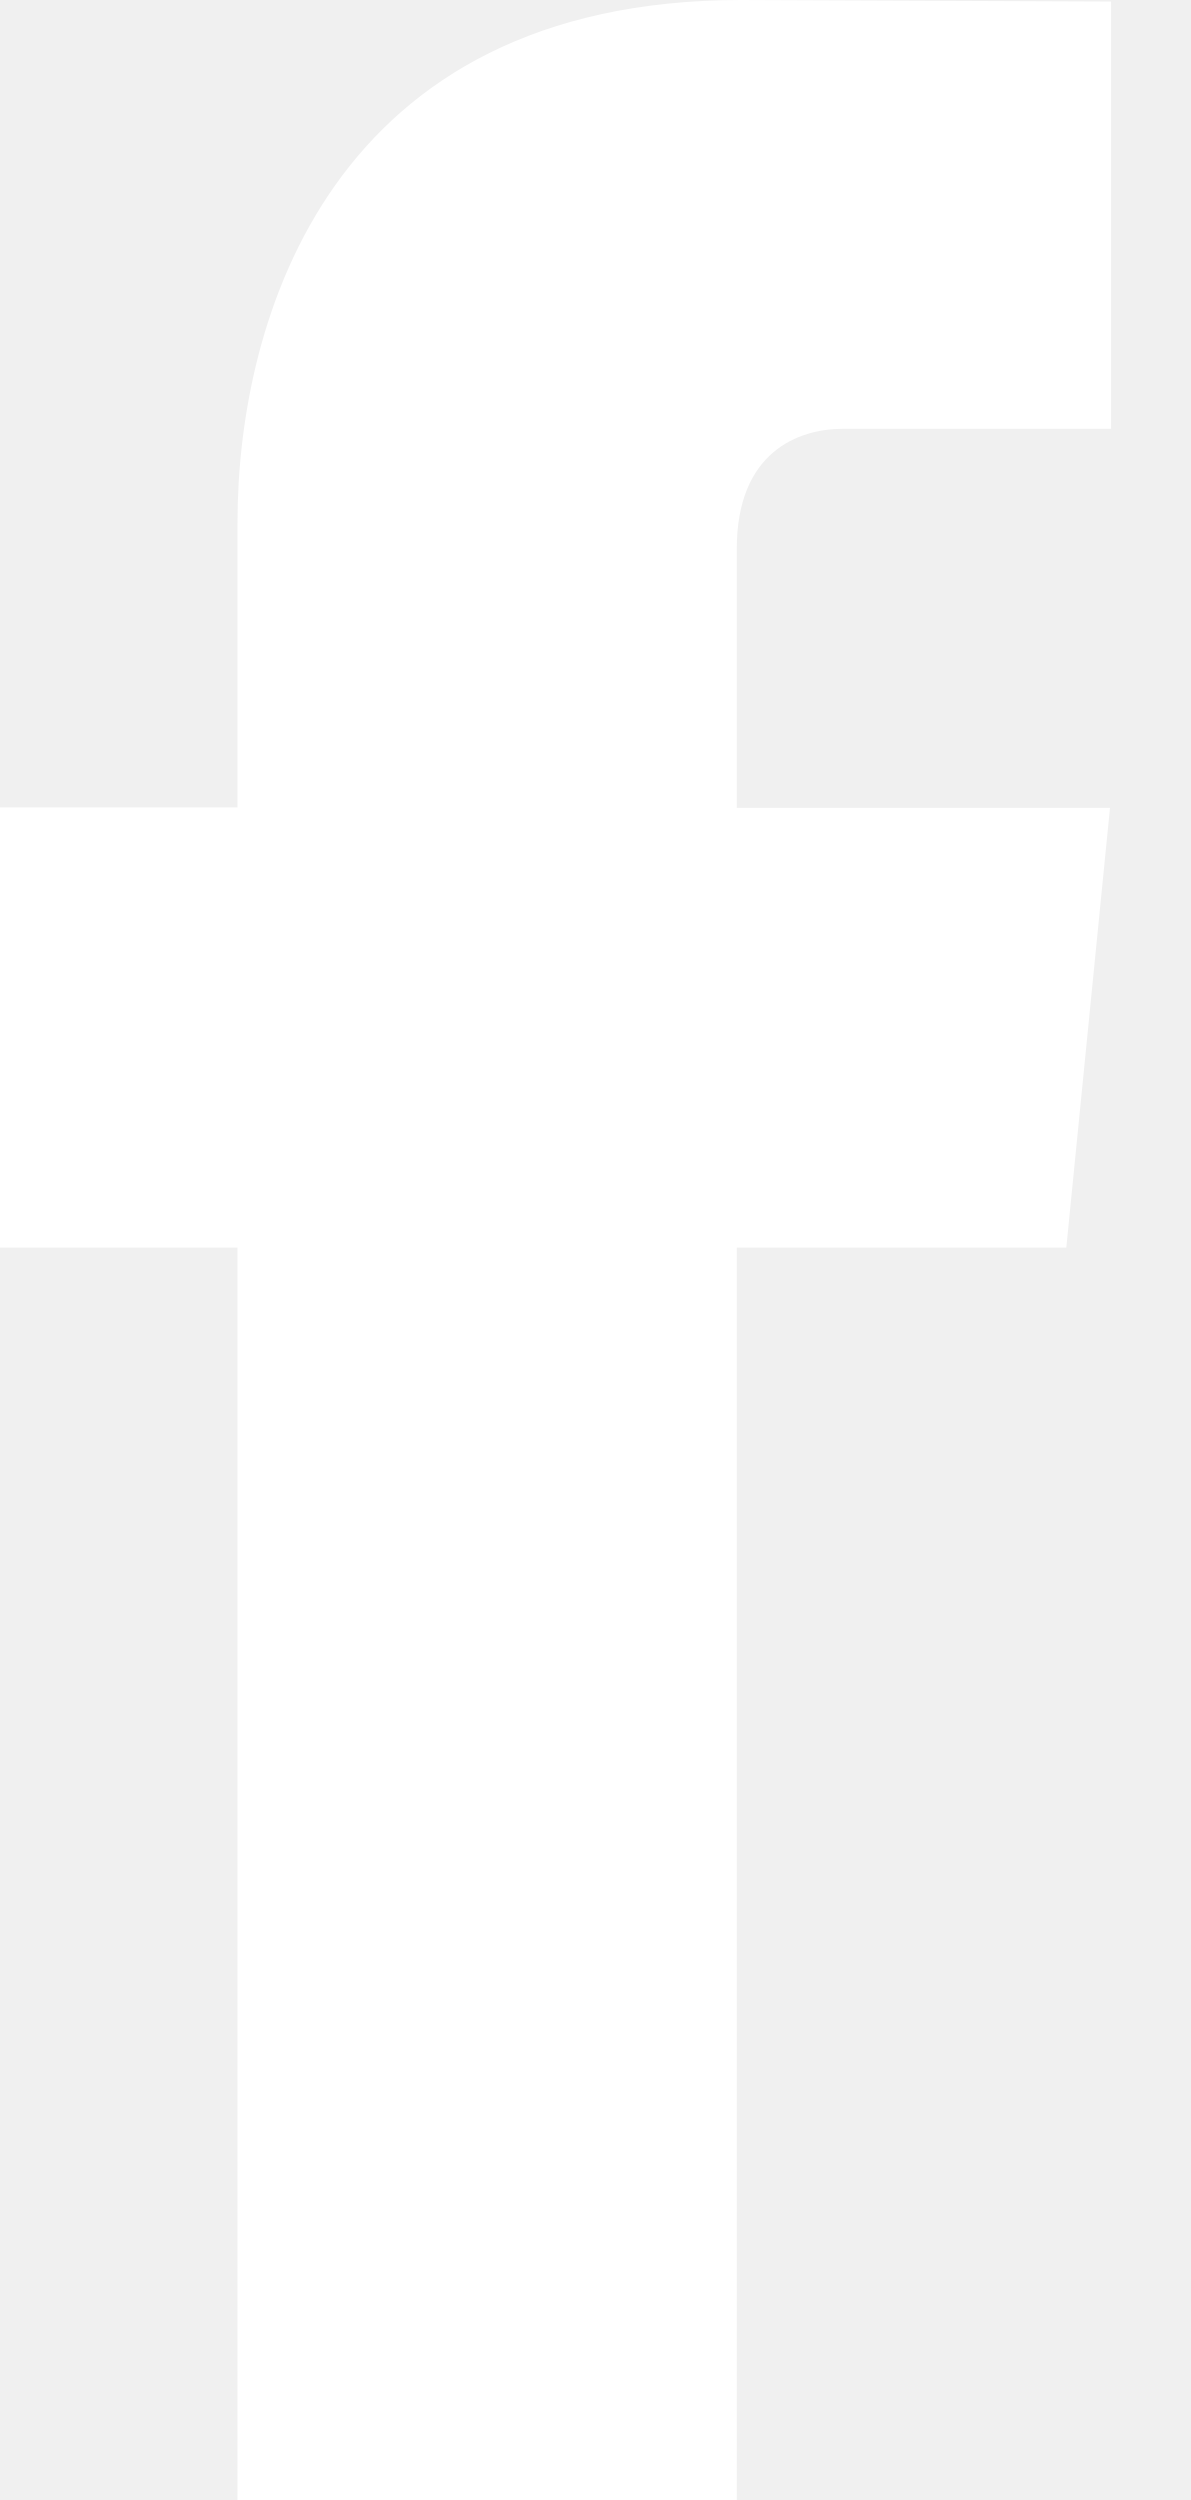
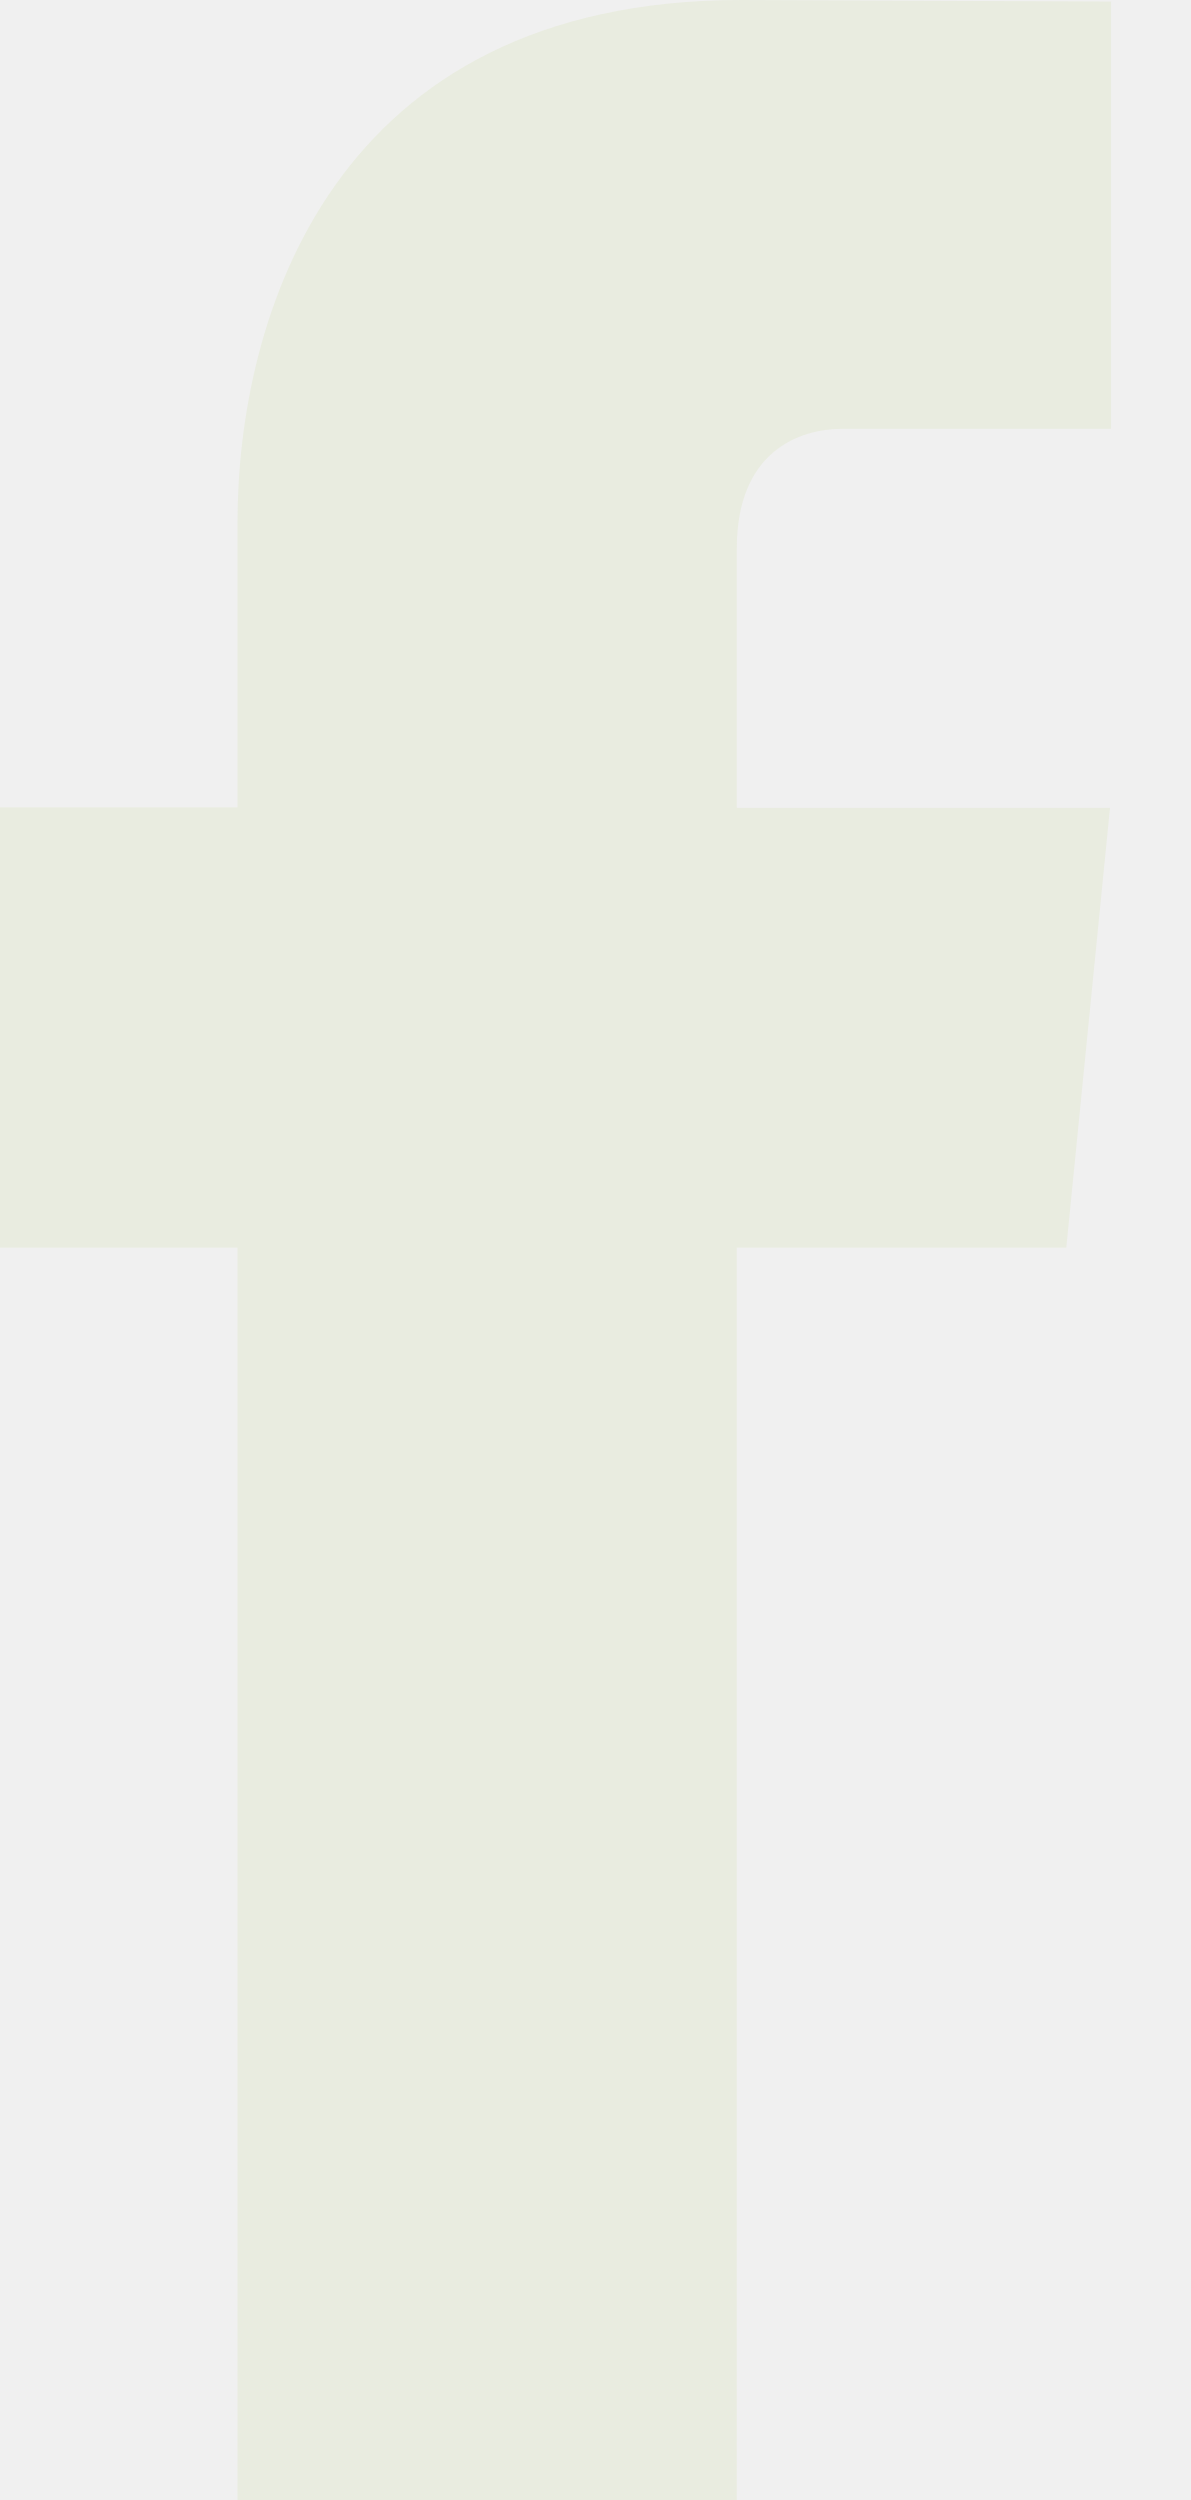
<svg xmlns="http://www.w3.org/2000/svg" width="10" height="21" viewBox="0 0 10 21" fill="none">
-   <path d="M8.957 10.48H6.189V21H1.995V10.48H0V6.782H1.995V4.39C1.995 2.679 2.778 -0 6.226 -0L9.333 0.013V3.602H7.079C6.709 3.602 6.189 3.794 6.189 4.61V6.786H9.324L8.957 10.48Z" fill="white" />
+   <path d="M8.957 10.48H6.189V21H1.995V10.48H0V6.782H1.995V4.39C1.995 2.679 2.778 -0 6.226 -0L9.333 0.013V3.602H7.079C6.709 3.602 6.189 3.794 6.189 4.61V6.786H9.324L8.957 10.48Z" fill="#E9ECE0" />
</svg>
